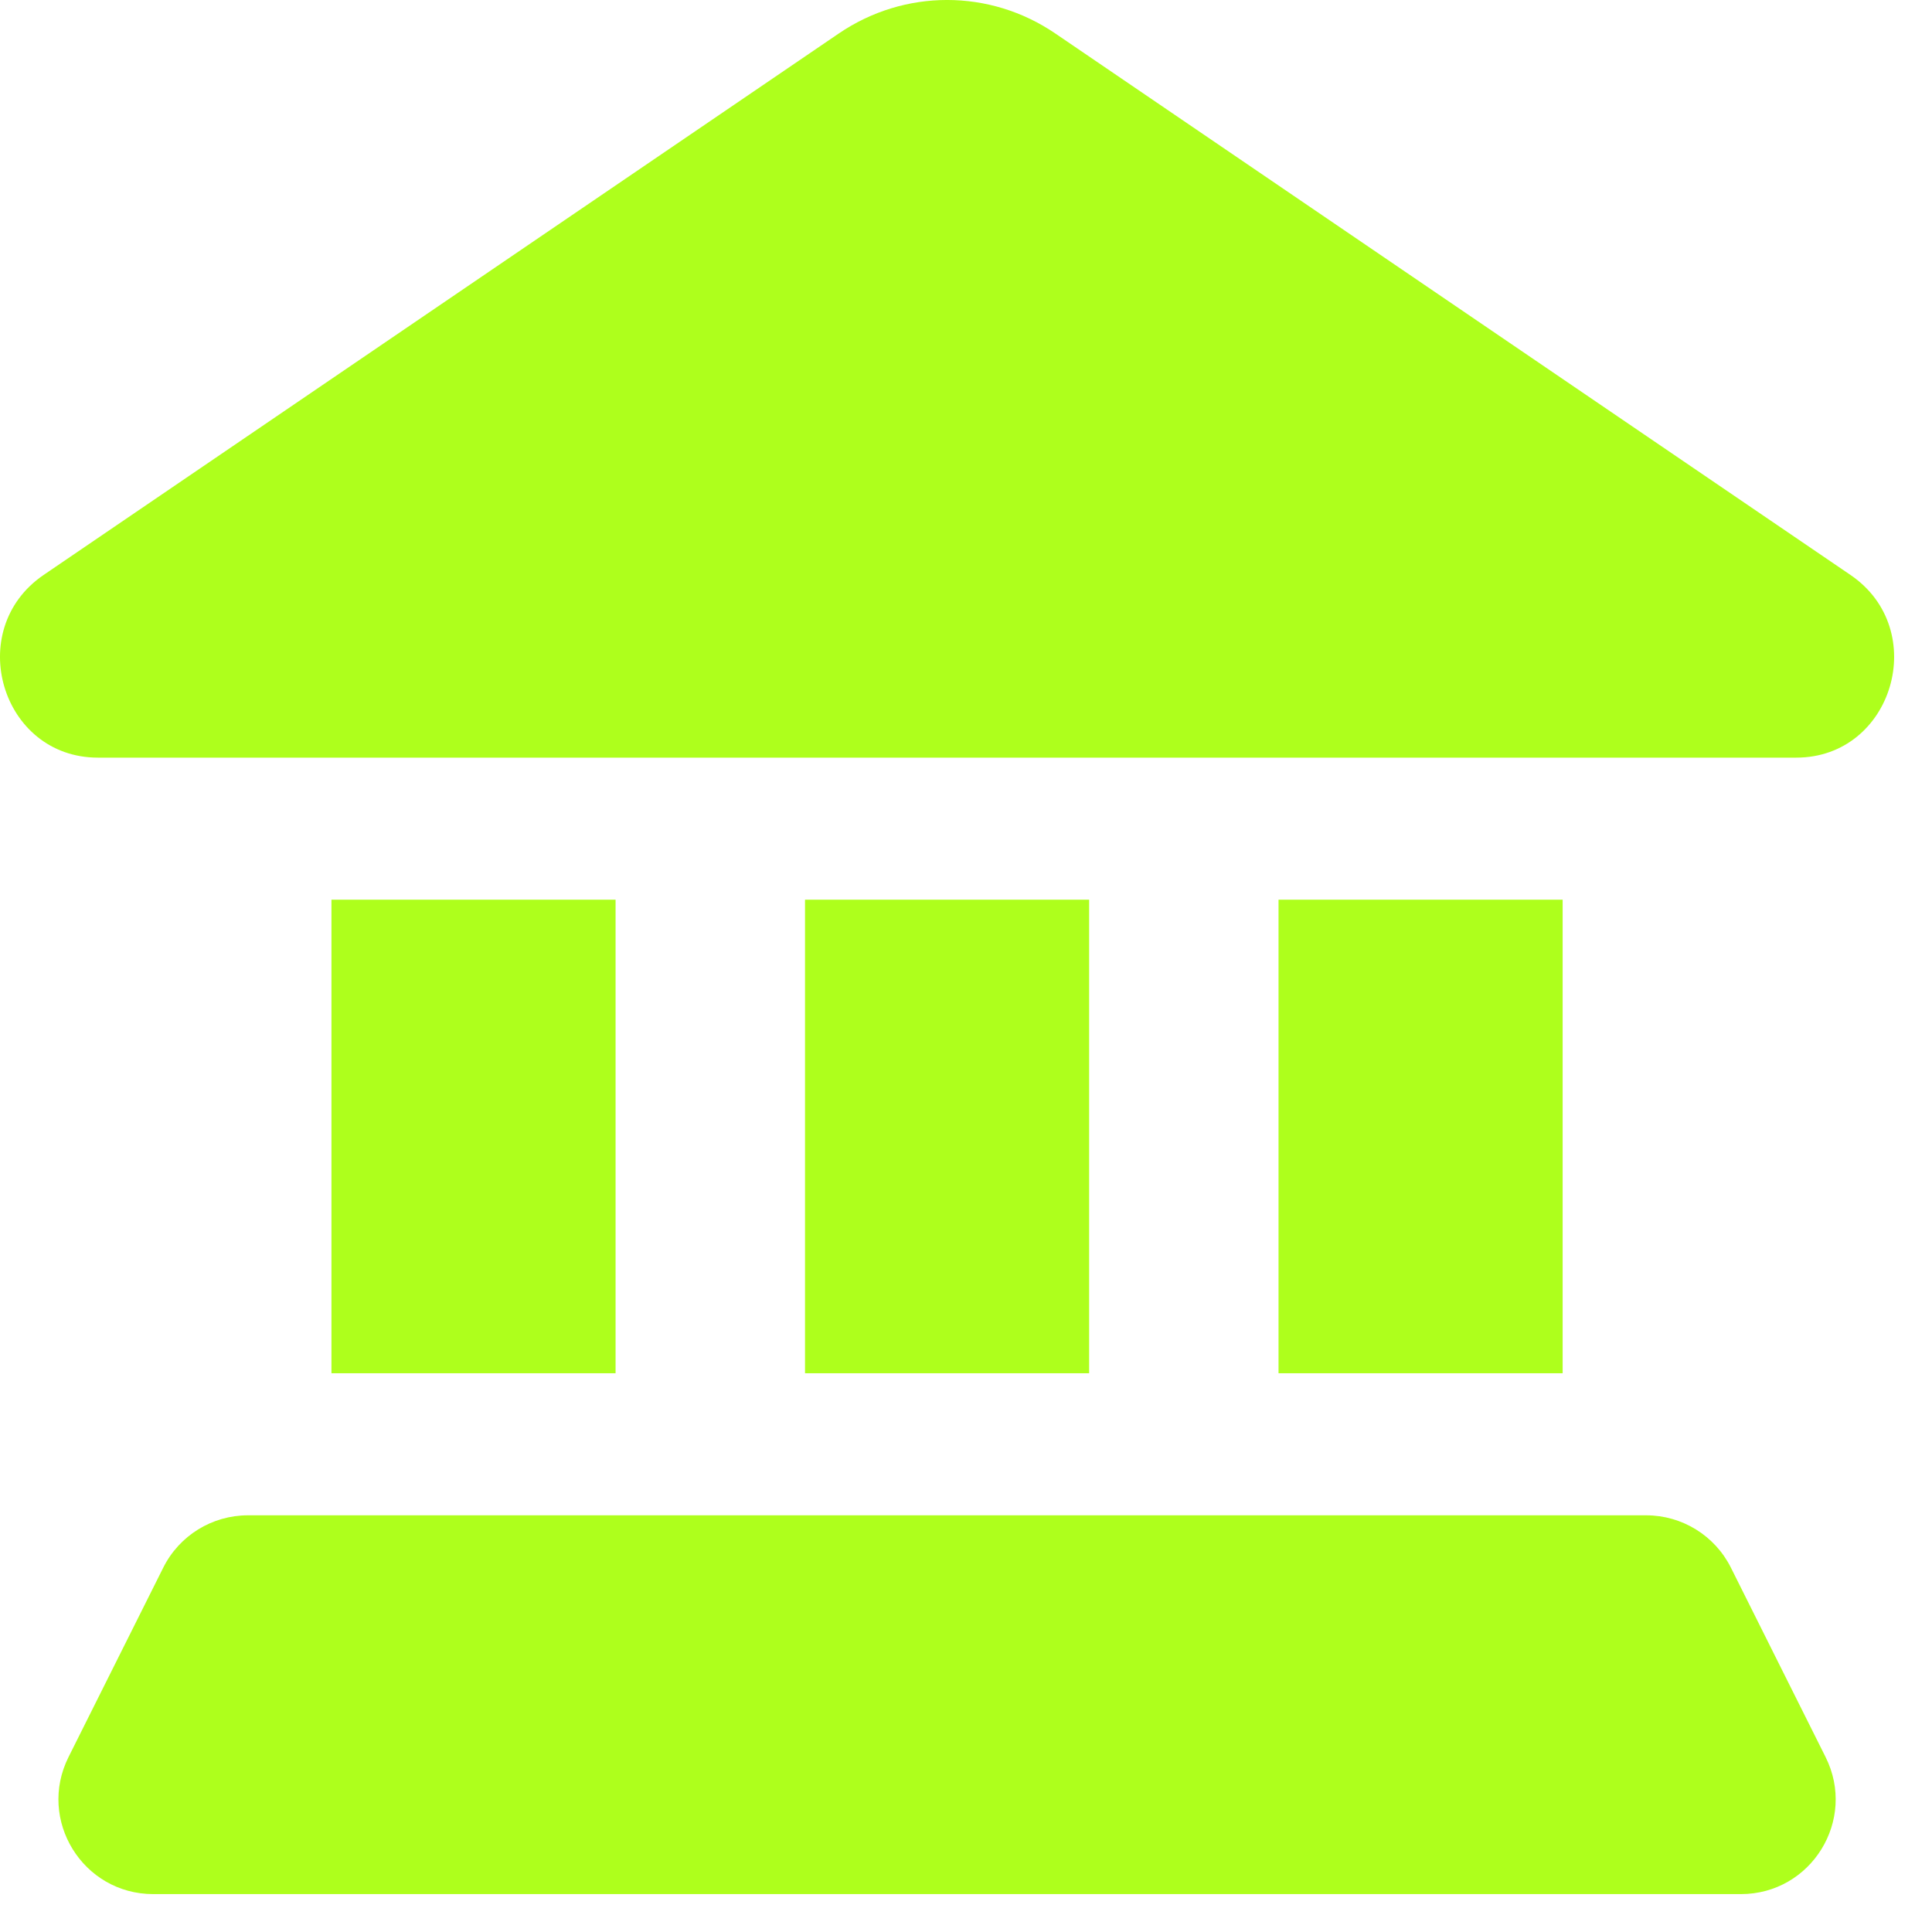
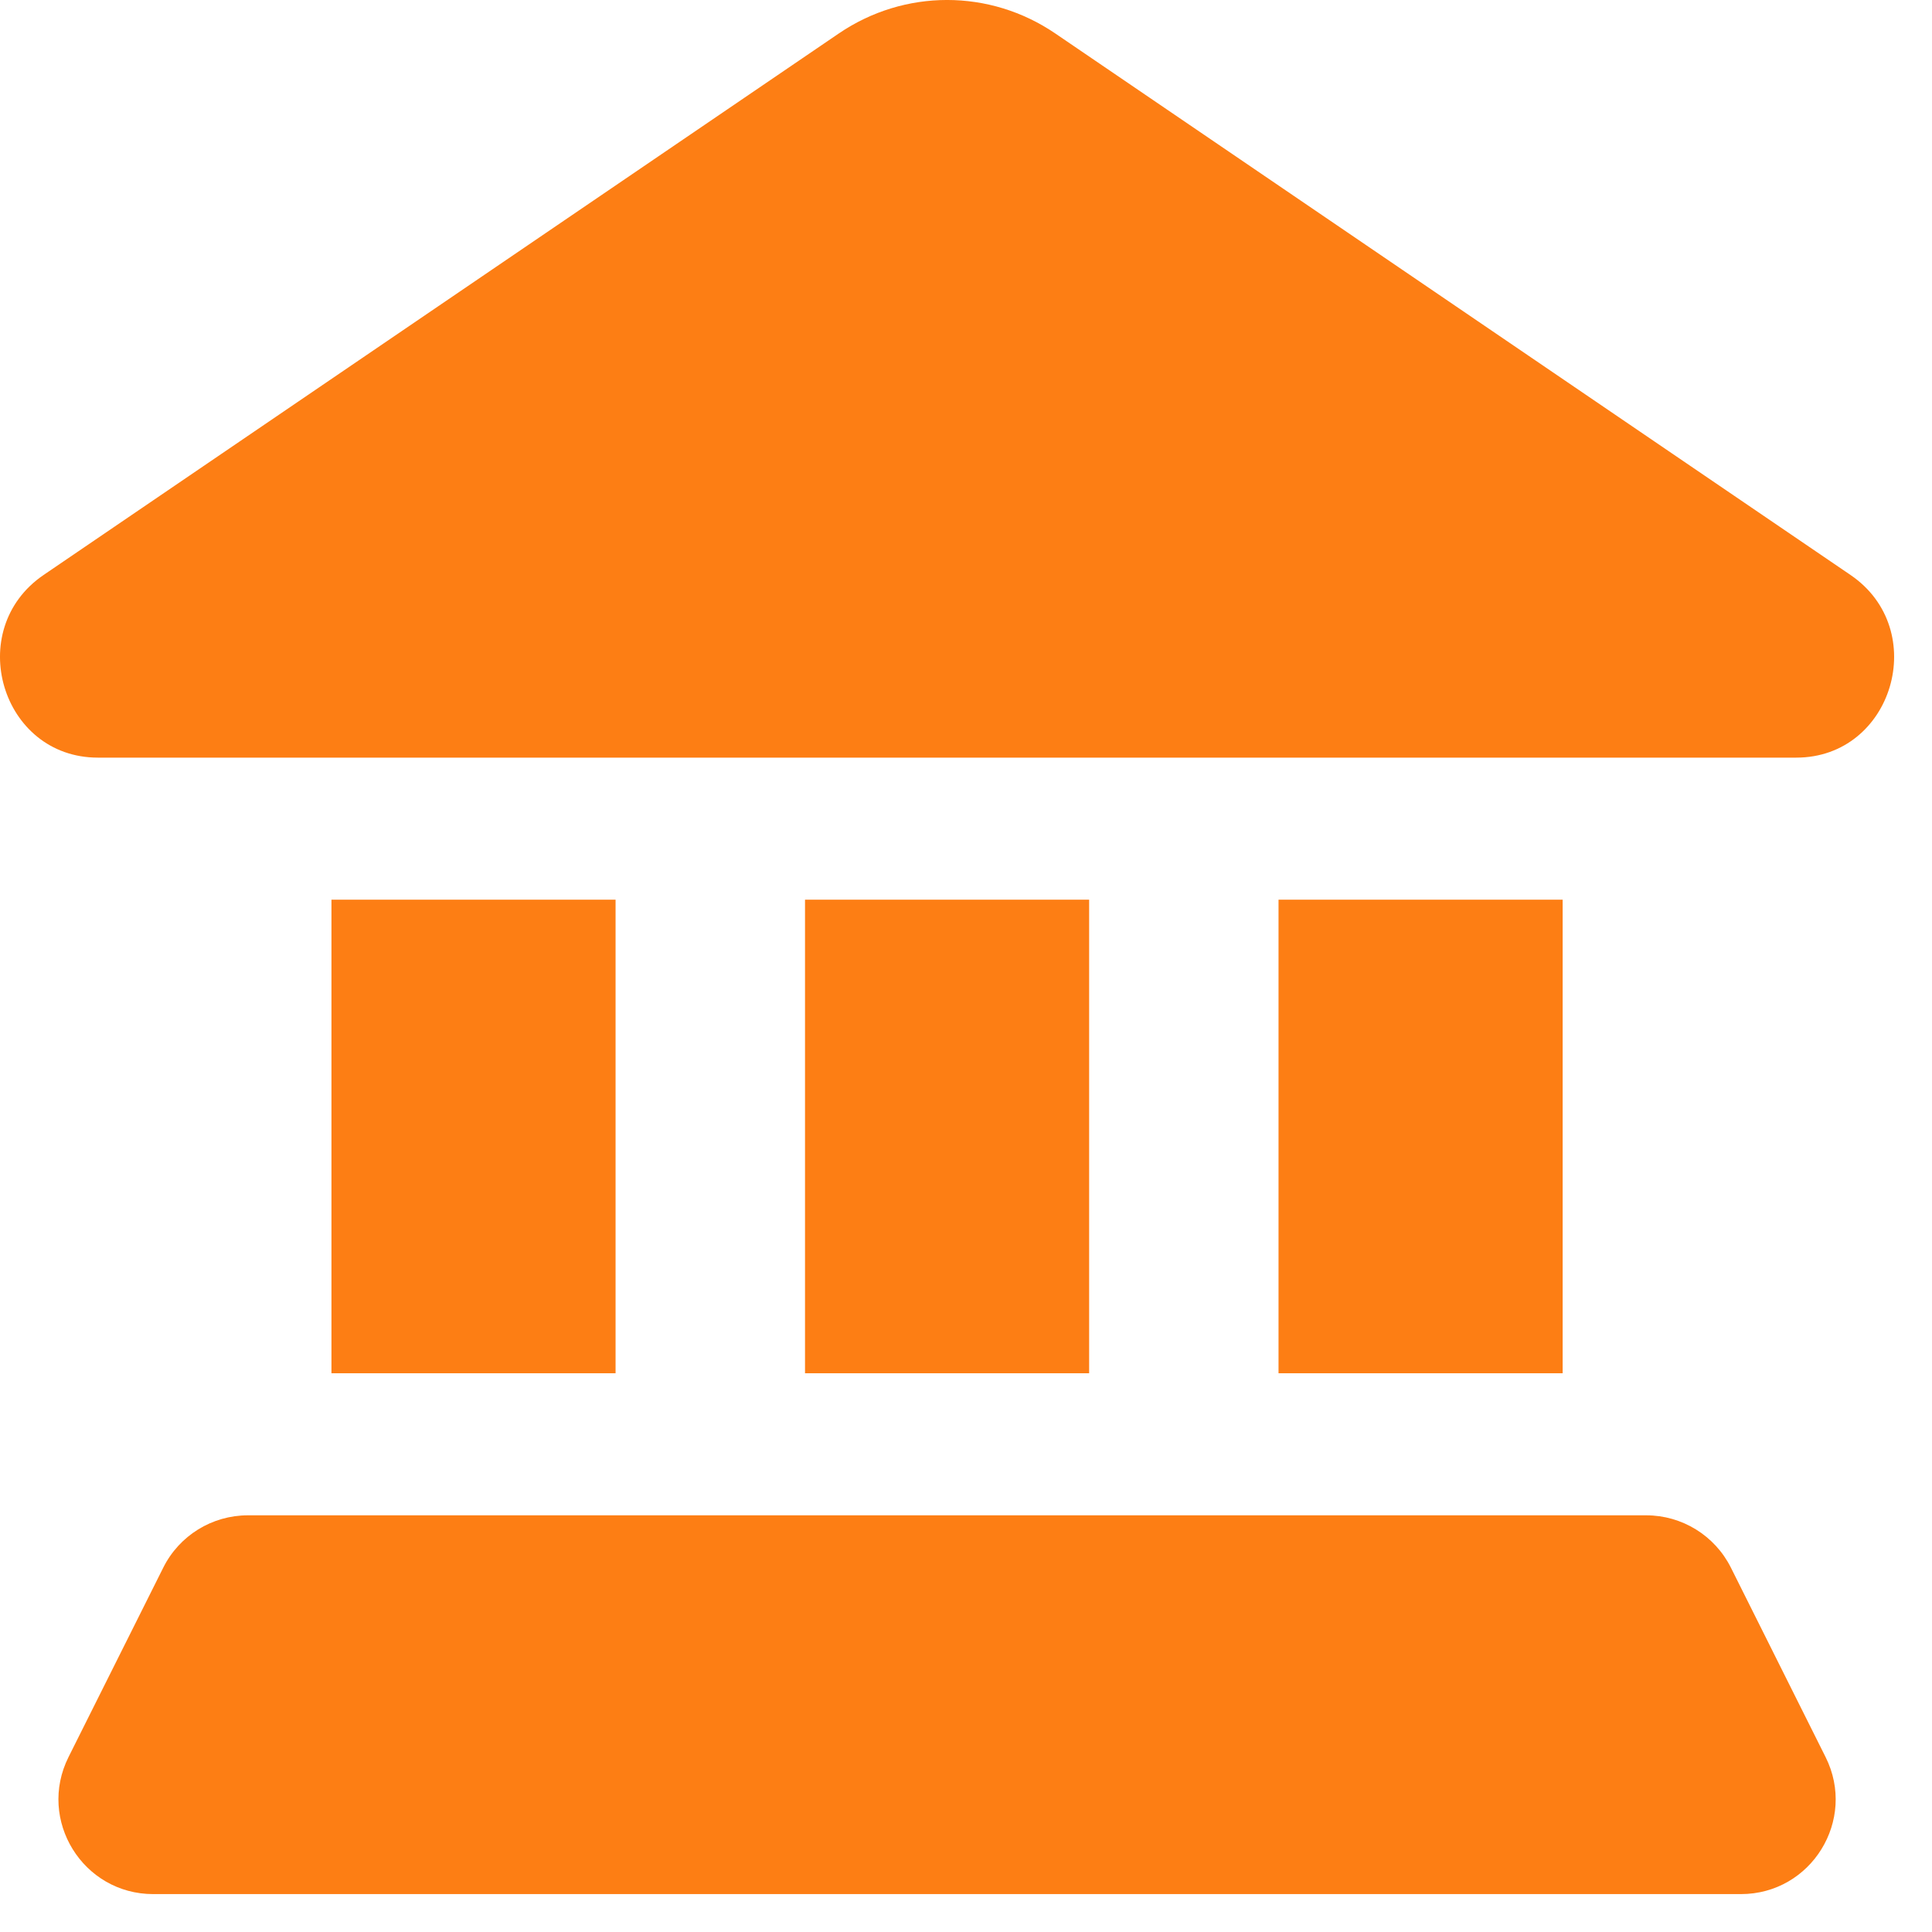
<svg xmlns="http://www.w3.org/2000/svg" width="34" height="34" viewBox="0 0 34 34" fill="none">
-   <path d="M1.722 13.333L31.612 13.333C33.312 13.333 33.98 11.081 32.565 10.118L18.573 0.59C17.419 -0.197 15.915 -0.197 14.76 0.59L0.768 10.118C-0.646 11.081 0.021 13.333 1.722 13.333Z" fill="#AEFF1C" />
-   <path d="M5.833 15.833H10.833V24.167H5.833V15.833Z" fill="#AEFF1C" />
-   <path d="M27.5 15.833H22.5V24.167H27.5V15.833Z" fill="#AEFF1C" />
-   <path d="M14.167 15.833H19.167V24.167H14.167V15.833Z" fill="#AEFF1C" />
-   <path d="M30.461 27.588C30.178 27.023 29.601 26.667 28.97 26.667L4.363 26.667C3.732 26.667 3.155 27.023 2.873 27.588L1.206 30.921C0.652 32.029 1.458 33.333 2.697 33.333H30.637C31.876 33.333 32.681 32.029 32.127 30.921L30.461 27.588Z" fill="#AEFF1C" />
+   <path d="M1.722 13.333L31.612 13.333C33.312 13.333 33.98 11.081 32.565 10.118L18.573 0.59C17.419 -0.197 15.915 -0.197 14.76 0.59L0.768 10.118C-0.646 11.081 0.021 13.333 1.722 13.333Z" fill="#fd7e14" />
+   <path d="M5.833 15.833H10.833V24.167H5.833V15.833Z" fill="#fd7e14" />
+   <path d="M27.5 15.833H22.5V24.167H27.5V15.833Z" fill="#fd7e14" />
+   <path d="M14.167 15.833H19.167V24.167H14.167V15.833Z" fill="#fd7e14" />
+   <path d="M30.461 27.588C30.178 27.023 29.601 26.667 28.97 26.667L4.363 26.667C3.732 26.667 3.155 27.023 2.873 27.588L1.206 30.921C0.652 32.029 1.458 33.333 2.697 33.333H30.637C31.876 33.333 32.681 32.029 32.127 30.921L30.461 27.588Z" fill="#fd7e14" />
</svg>
